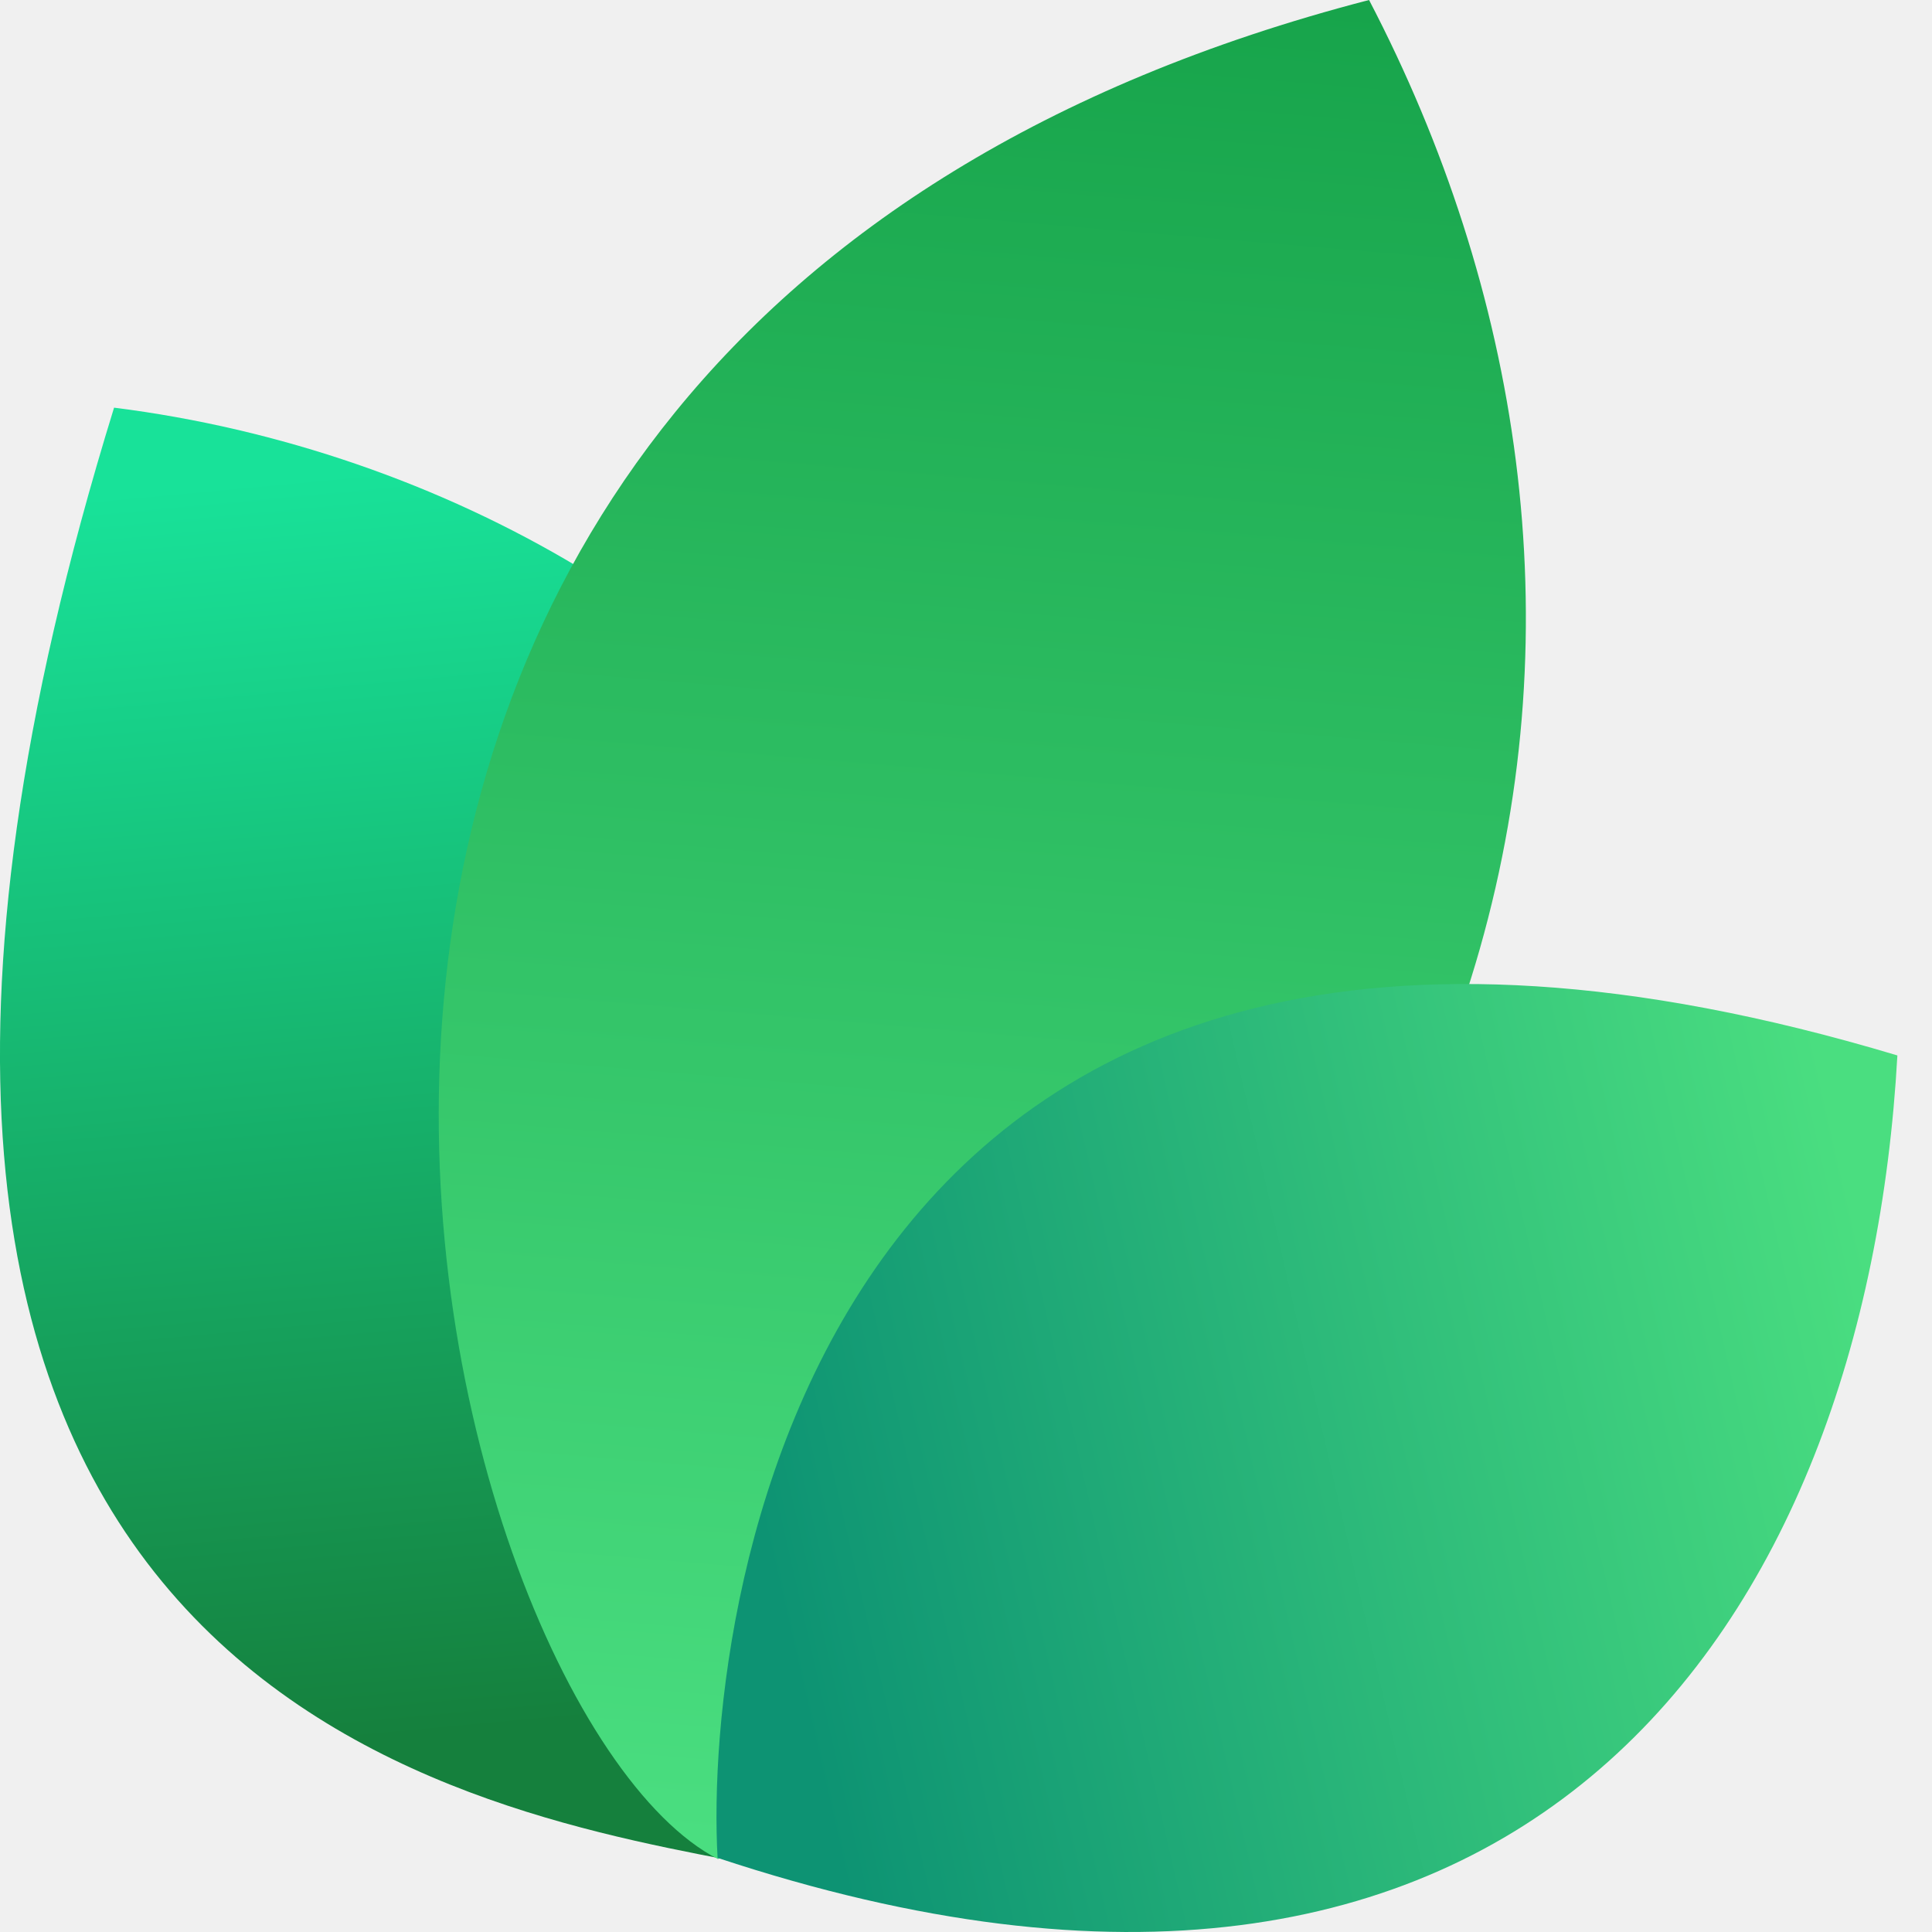
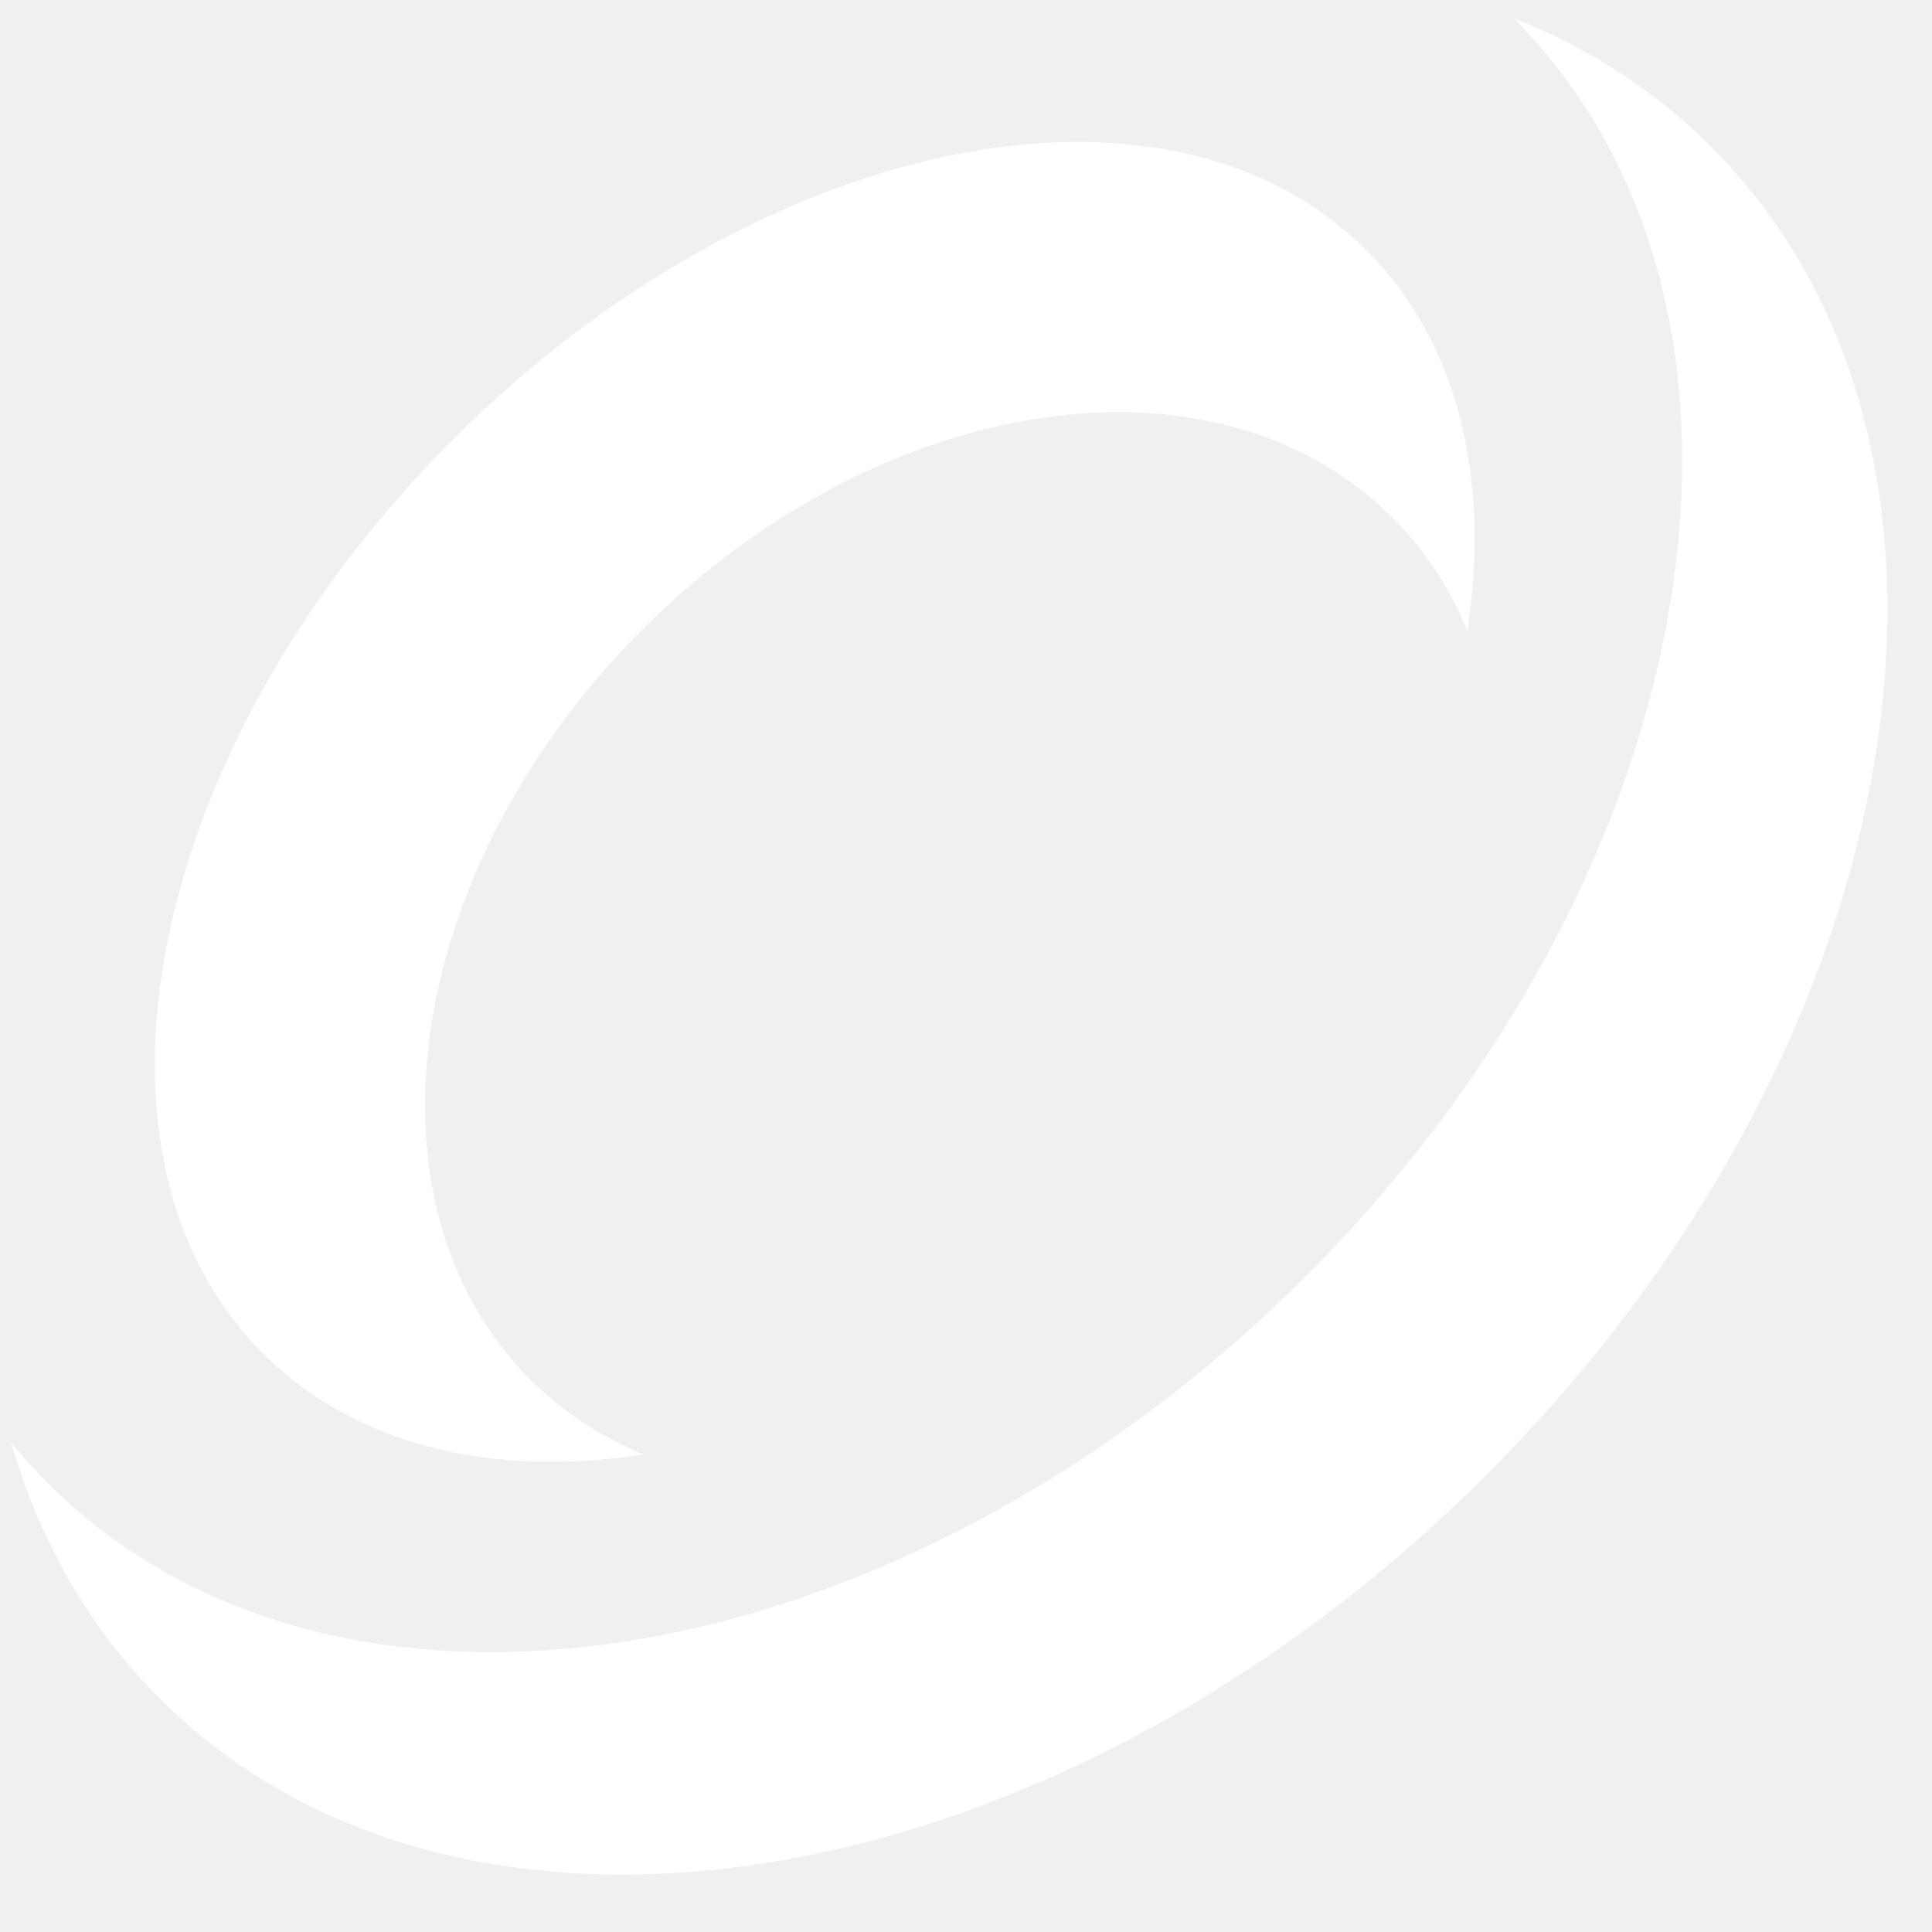
- <svg xmlns="http://www.w3.org/2000/svg" width="24" height="24" viewBox="0 0 24 24" fill="none">
-   <path d="M9.061 23.108C5.268 22.377 -3.391 20.627 1.417 5.064C9.634 6.099 16.973 14.064 9.061 23.108Z" fill="url(#paint0_linear_17557_2021)" />
-   <path d="M8.919 23.094C5.276 21.222 0.784 4.209 17.007 0C20.757 7.193 19.621 16.545 8.919 23.094Z" fill="url(#paint1_linear_17557_2021)" />
-   <path d="M8.914 23.079C8.735 19.882 10.159 9.085 23.57 13.111C23.181 20.123 18.984 26.418 8.914 23.079Z" fill="url(#paint2_linear_17557_2021)" />
-   <defs>
-     <linearGradient id="paint0_linear_17557_2021" x1="3.776" y1="5.916" x2="5.232" y2="21.559" gradientUnits="userSpaceOnUse">
-       <stop stop-color="#18E299" />
-       <stop offset="1" stop-color="#15803D" />
-     </linearGradient>
-     <linearGradient id="paint1_linear_17557_2021" x1="12.171" y1="-0.718" x2="10.19" y2="22.983" gradientUnits="userSpaceOnUse">
-       <stop stop-color="#16A34A" />
-       <stop offset="1" stop-color="#4ADE80" />
-     </linearGradient>
-     <linearGradient id="paint2_linear_17557_2021" x1="23.133" y1="15.353" x2="9.338" y2="18.52" gradientUnits="userSpaceOnUse">
-       <stop stop-color="#4ADE80" />
-       <stop offset="1" stop-color="#0D9373" />
-     </linearGradient>
-   </defs>
+ <svg xmlns="http://www.w3.org/2000/svg" width="32" height="32" viewBox="0 0 31 31" fill="none">
+   <path d="M27.456 2.355C26.545 1.444 25.473 0.758 24.286 0.291C28.933 4.953 27.444 13.986 20.956 20.474C14.463 26.967 5.421 28.453 0.761 23.793C0.555 23.587 0.362 23.372 0.18 23.149C0.628 24.708 1.416 26.107 2.56 27.251C7.449 32.14 16.985 30.53 23.86 23.655C30.735 16.78 32.345 7.244 27.456 2.355ZM21.924 4.015C18.716 0.807 12.152 2.169 7.264 7.057C2.375 11.946 1.012 18.51 4.221 21.718C5.705 23.203 7.907 23.707 10.329 23.339C9.651 23.06 9.034 22.66 8.507 22.133C5.682 19.307 6.487 13.92 10.306 10.101C14.125 6.282 19.512 5.476 22.338 8.302C22.865 8.829 23.267 9.444 23.545 10.122C23.914 7.7 23.408 5.499 21.924 4.015Z" fill="#FFFFFF" />
</svg>
